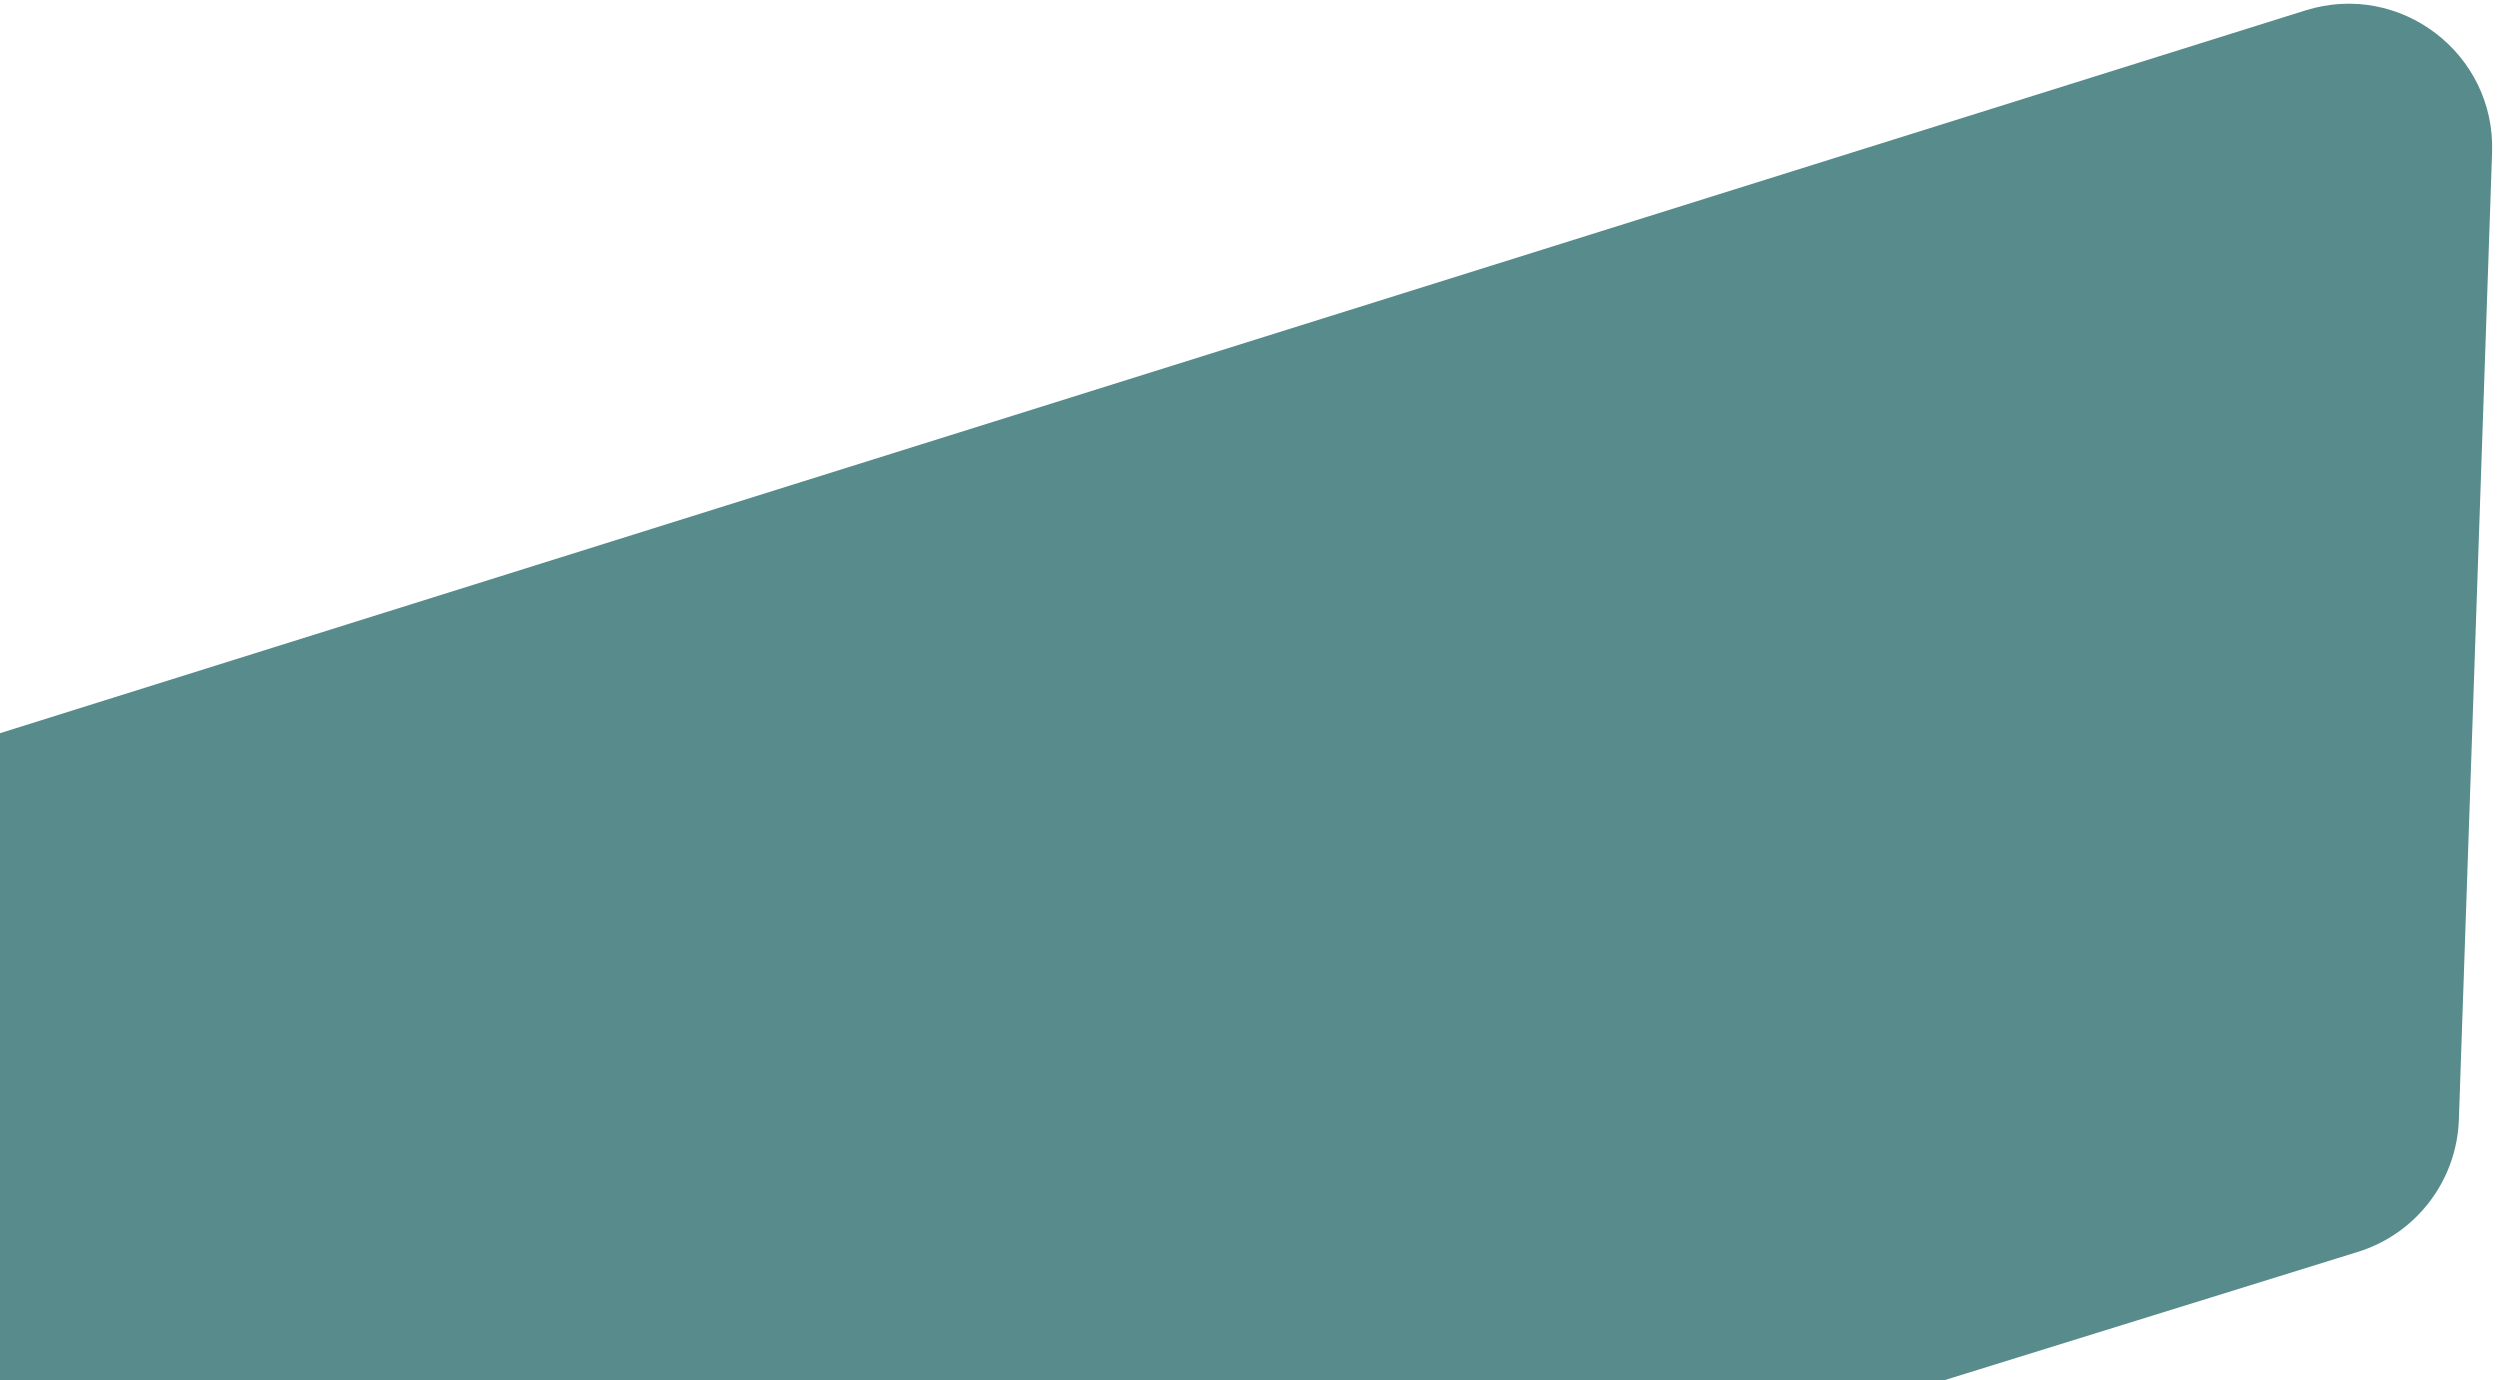
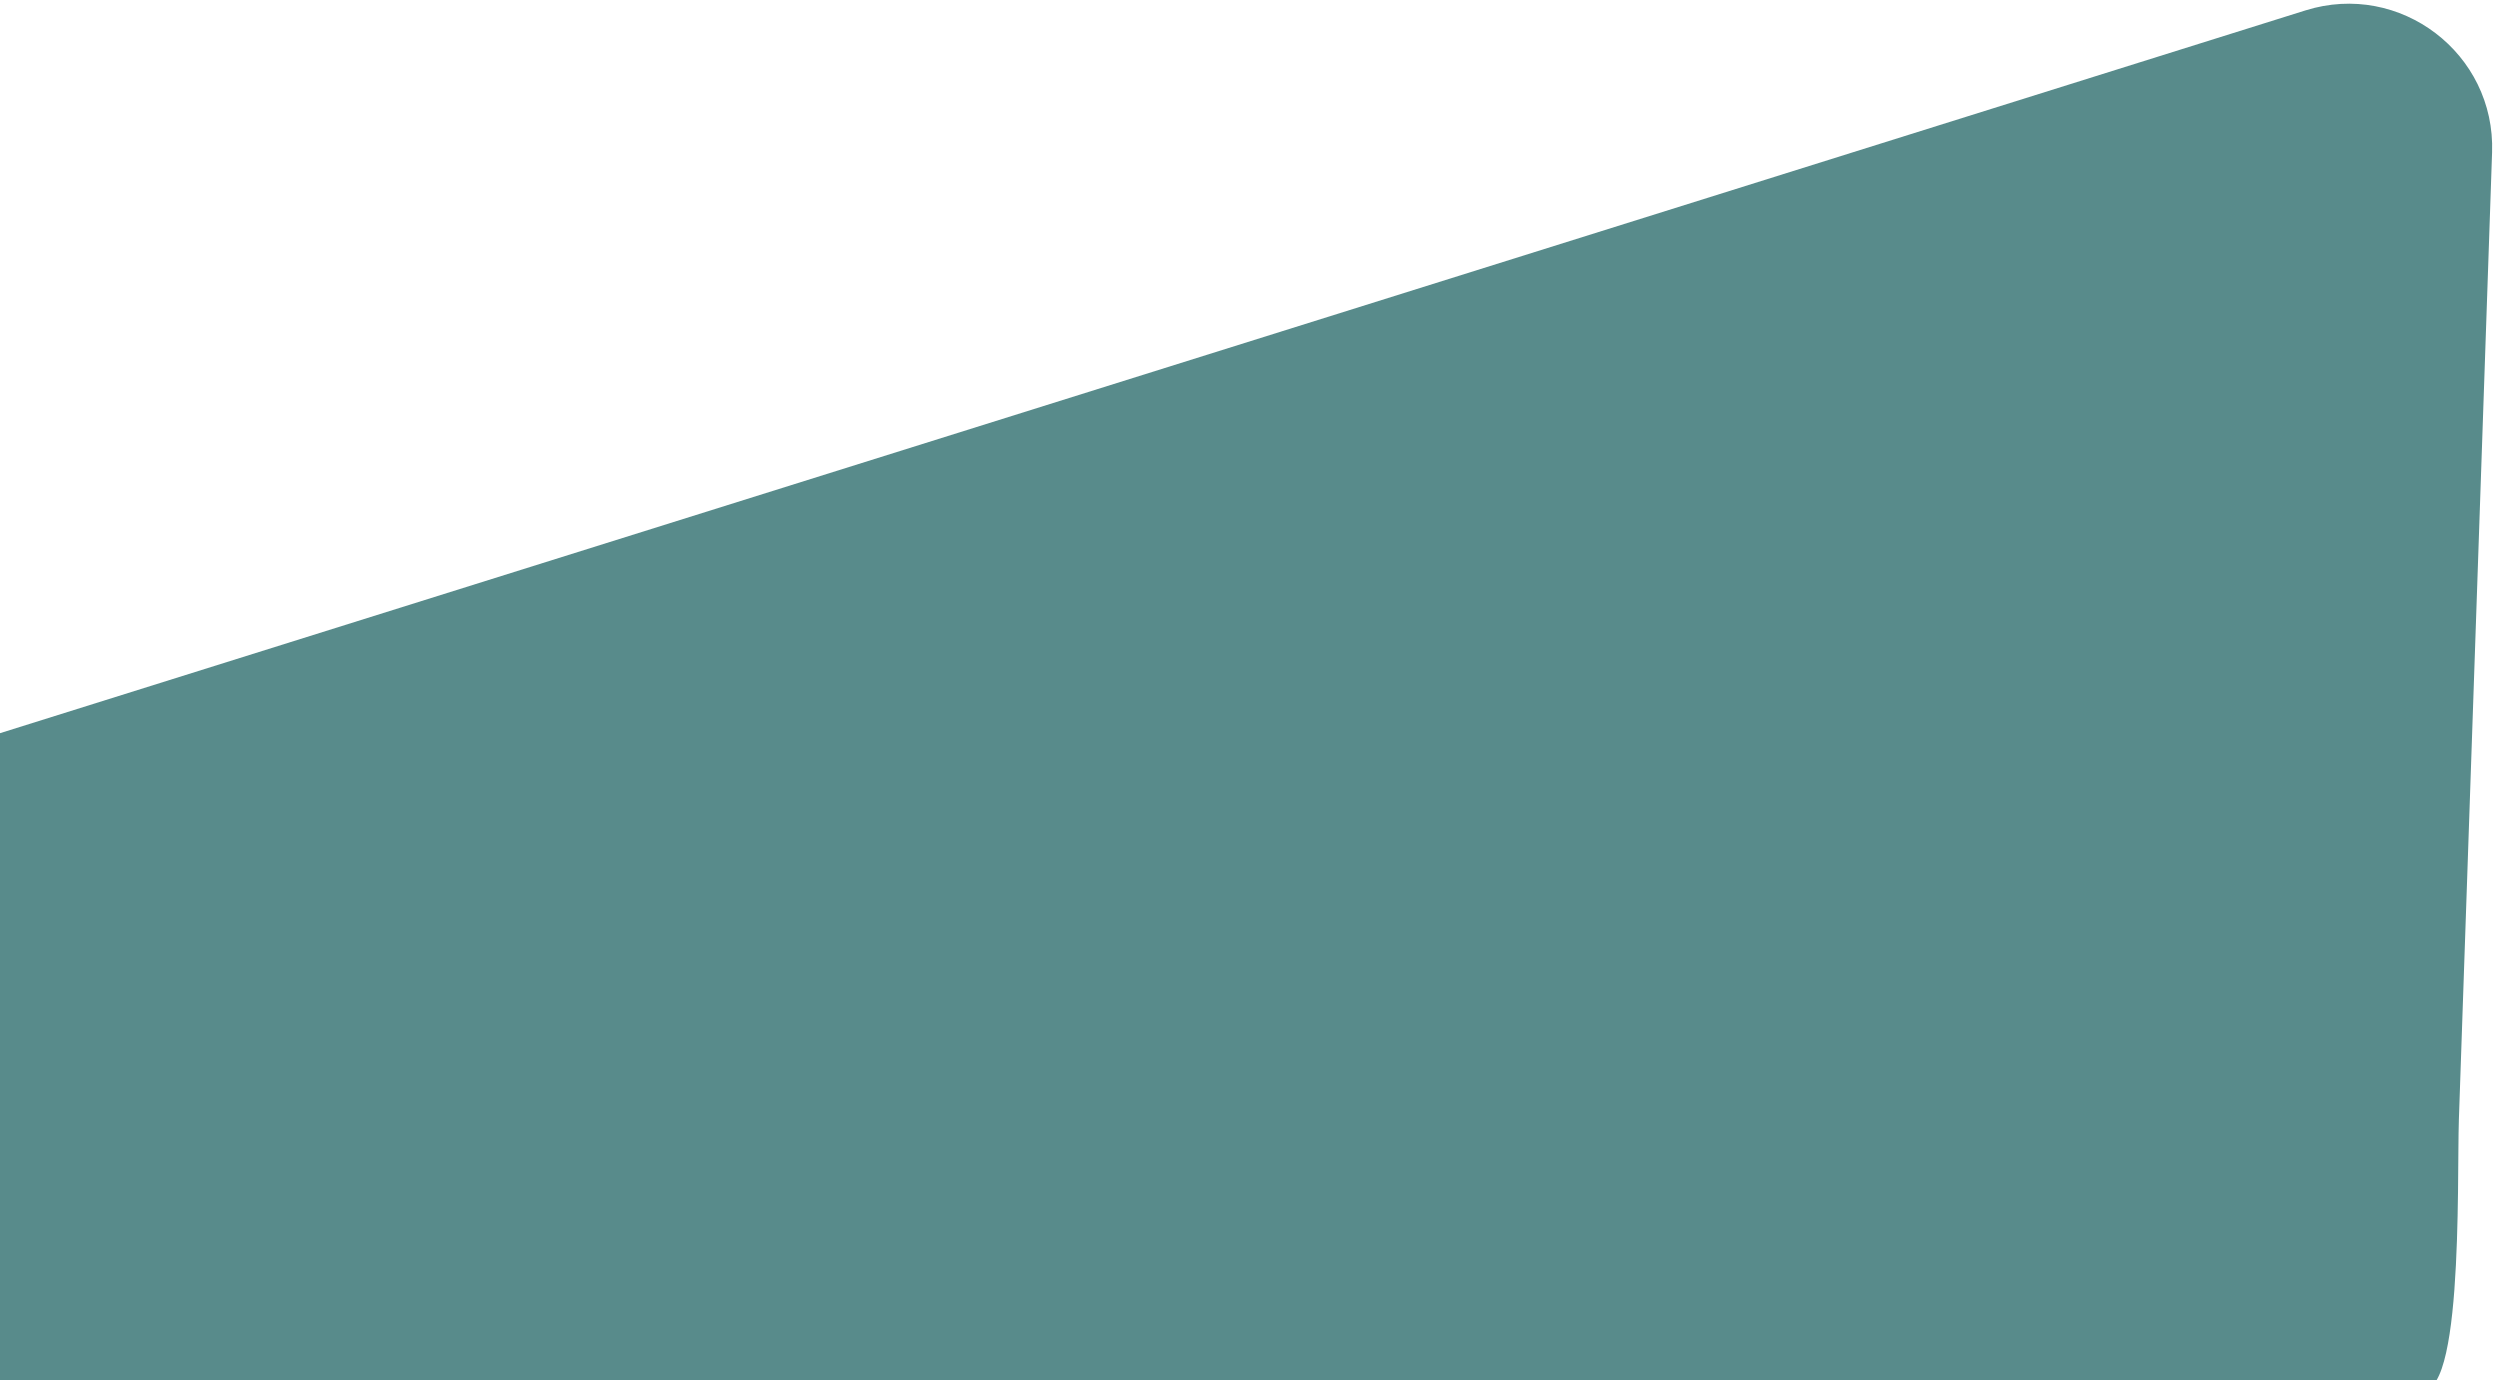
<svg xmlns="http://www.w3.org/2000/svg" width="174" height="96" viewBox="0 0 174 96" fill="none">
-   <path d="M-159.698 108.441C-159.698 104.07 -156.86 100.206 -152.69 98.899L160.464 0.723C167.043 -1.34 173.686 3.718 173.449 10.608L171.138 77.924C170.992 82.176 168.171 85.87 164.107 87.131L-146.734 183.593C-153.17 185.59 -159.698 180.781 -159.698 174.043V108.441Z" fill="#588B8B" />
+   <path d="M-159.698 108.441C-159.698 104.07 -156.86 100.206 -152.69 98.899L160.464 0.723C167.043 -1.34 173.686 3.718 173.449 10.608L171.138 77.924C170.992 82.176 171.5 99 168 96.5L-146.734 183.593C-153.17 185.59 -159.698 180.781 -159.698 174.043V108.441Z" fill="#588B8B" />
</svg>
